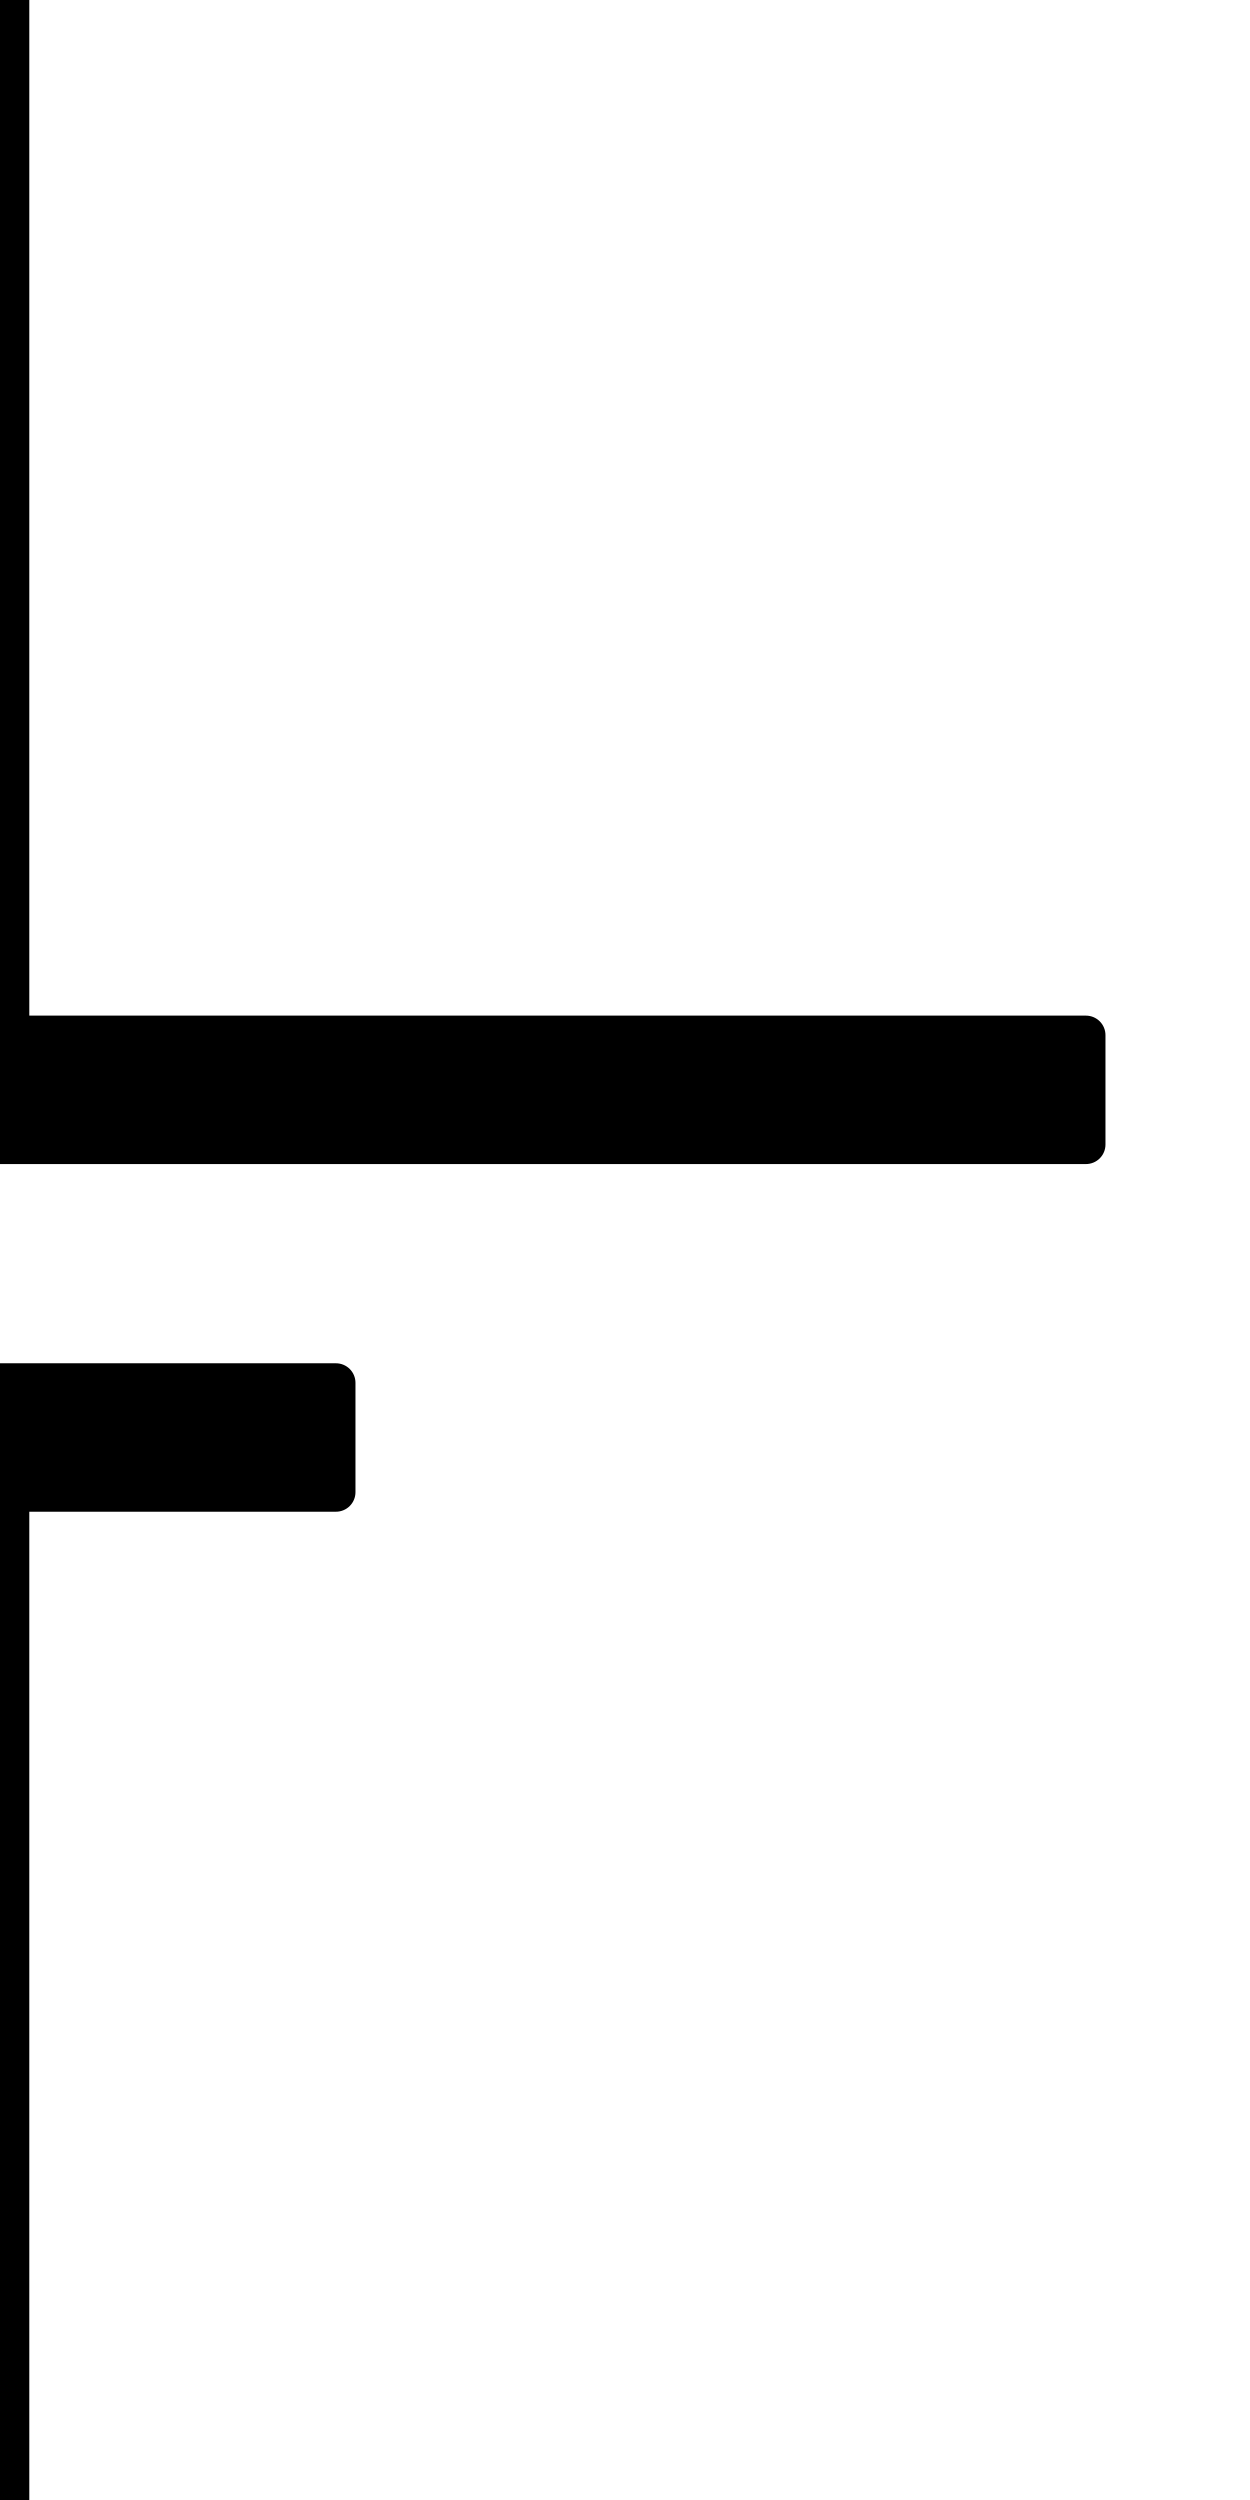
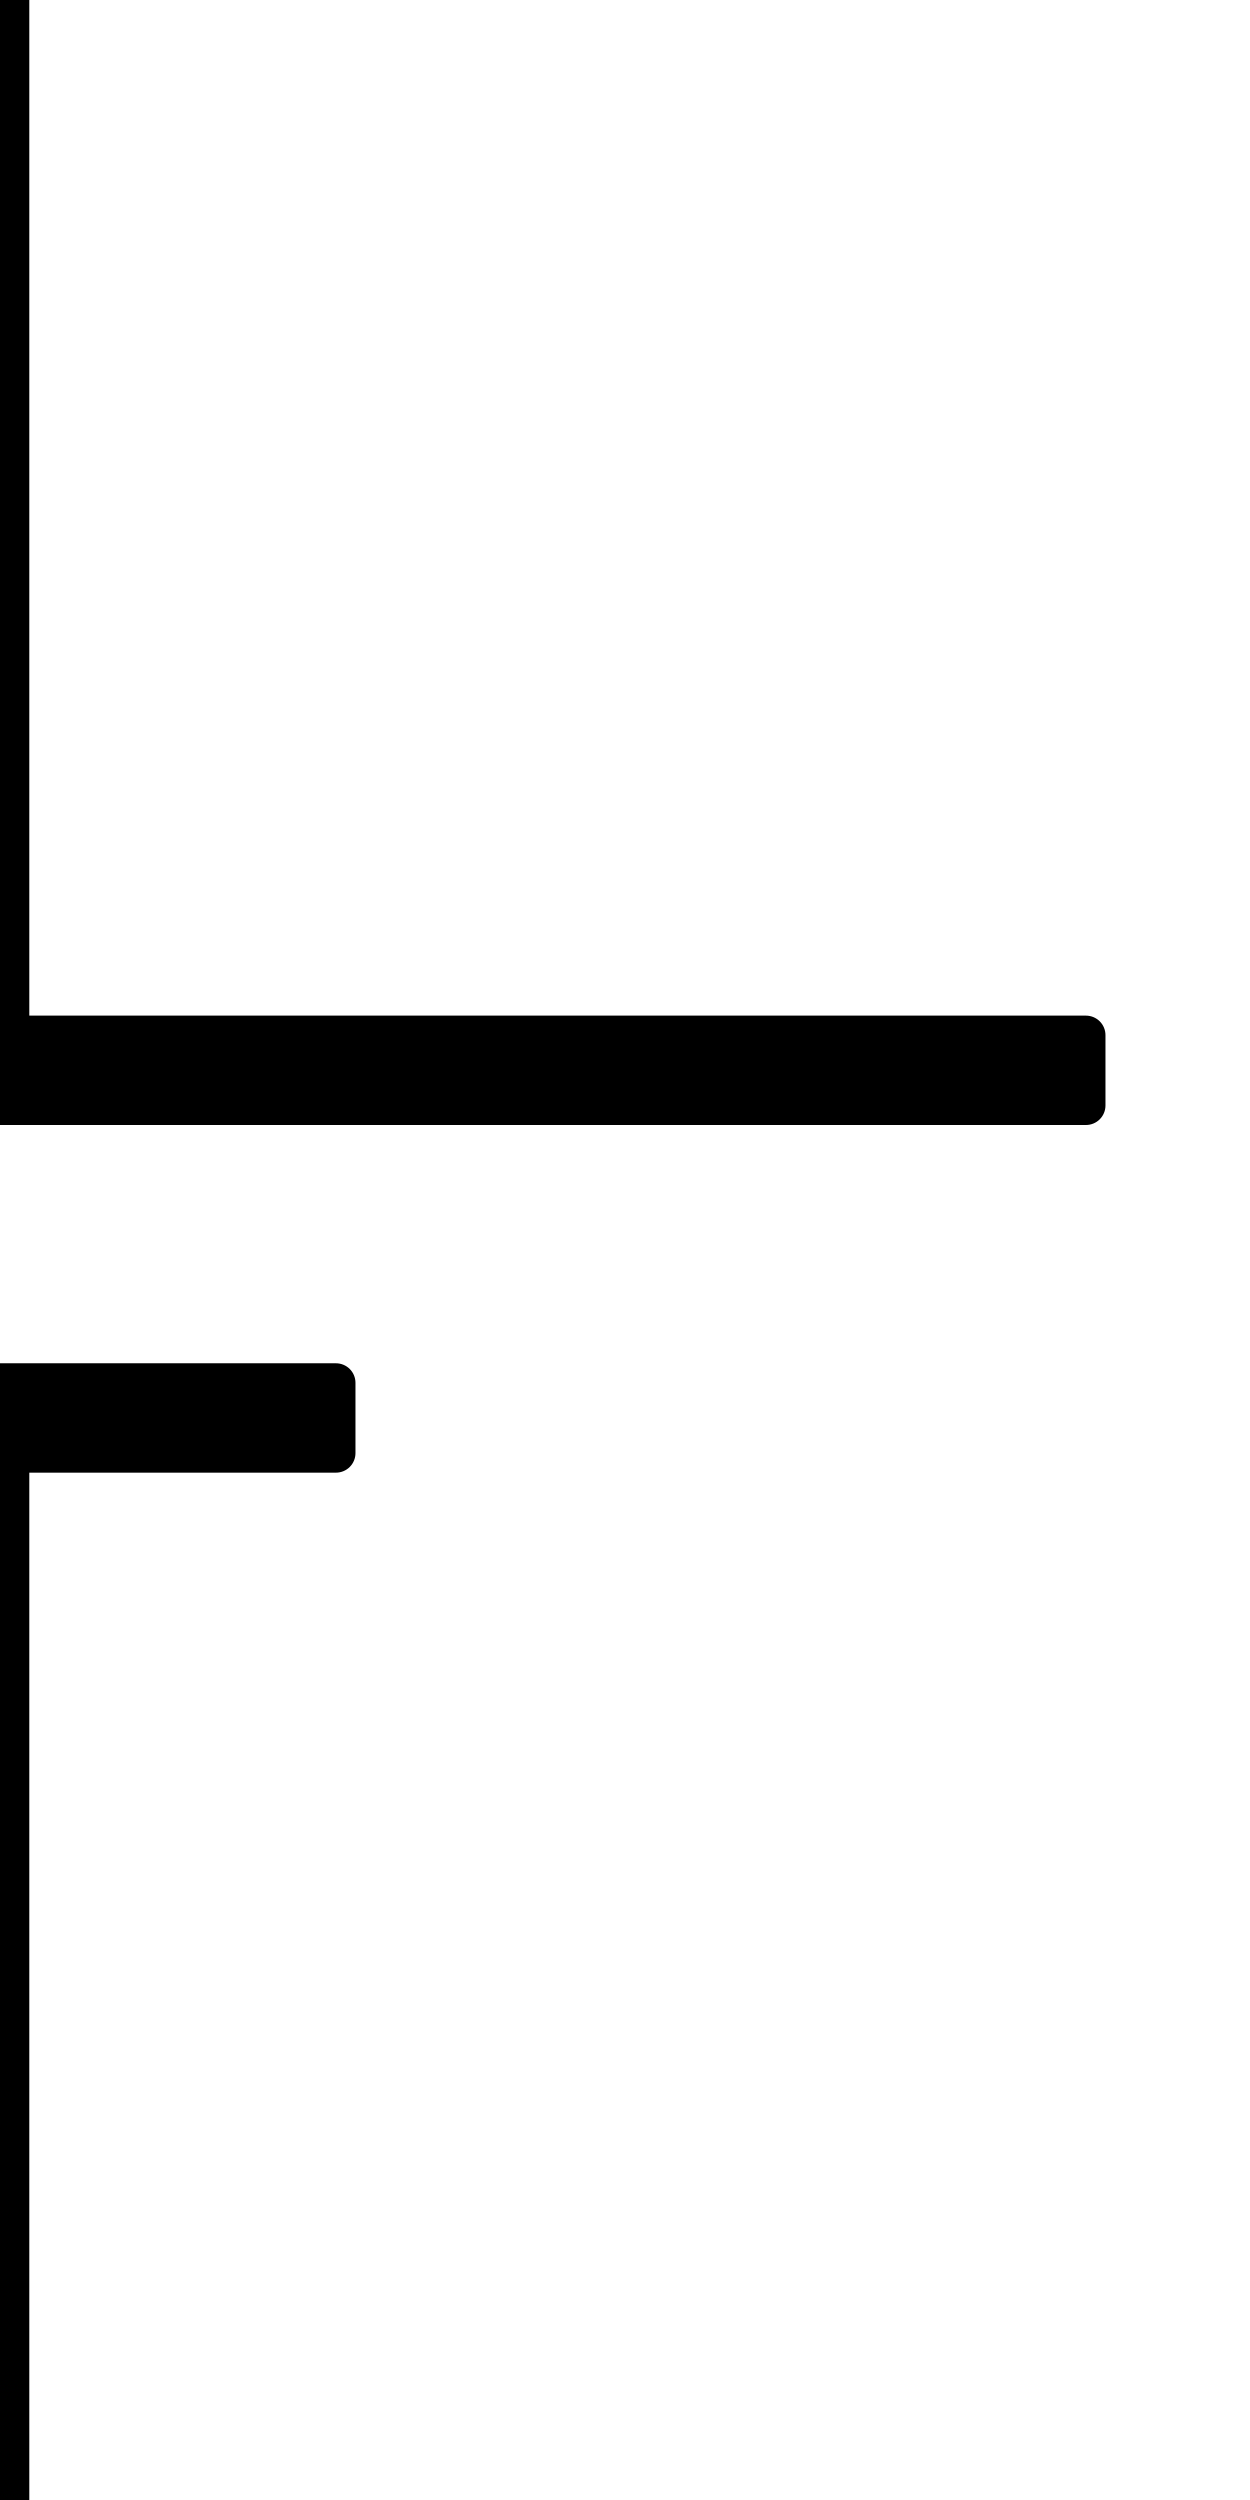
<svg xmlns="http://www.w3.org/2000/svg" version="1.1" id="Layer_1" x="0px" y="0px" viewBox="0 0 32 64" style="enable-background:new 0 0 32 64;" xml:space="preserve">
  <style type="text/css">
	.st0{fill:none;stroke:#000000;stroke-width:1.5;stroke-linecap:square;stroke-linejoin:round;stroke-miterlimit:10;}
	.st1{stroke:#000000;stroke-linecap:round;stroke-linejoin:round;stroke-miterlimit:10;}
</style>
-   <line class="st0" x1="0" y1="0" x2="0" y2="29" />
+   <line class="st0" x1="0" y1="-1.6" x2="0" y2="27.4" />
  <line class="st0" x1="0" y1="35.8" x2="0" y2="64" />
  <g>
-     <rect x="-27.9" y="26.5" class="st1" width="55.7" height="2.8" />
+     <rect x="-27.9" y="26.5" class="st1" width="55.7" height="1.8" />
  </g>
  <g>
-     <rect x="-8.6" y="35.4" class="st1" width="17.2" height="2.8" />
+     <rect x="-8.6" y="35.4" class="st1" width="17.2" height="1.8" />
  </g>
</svg>
